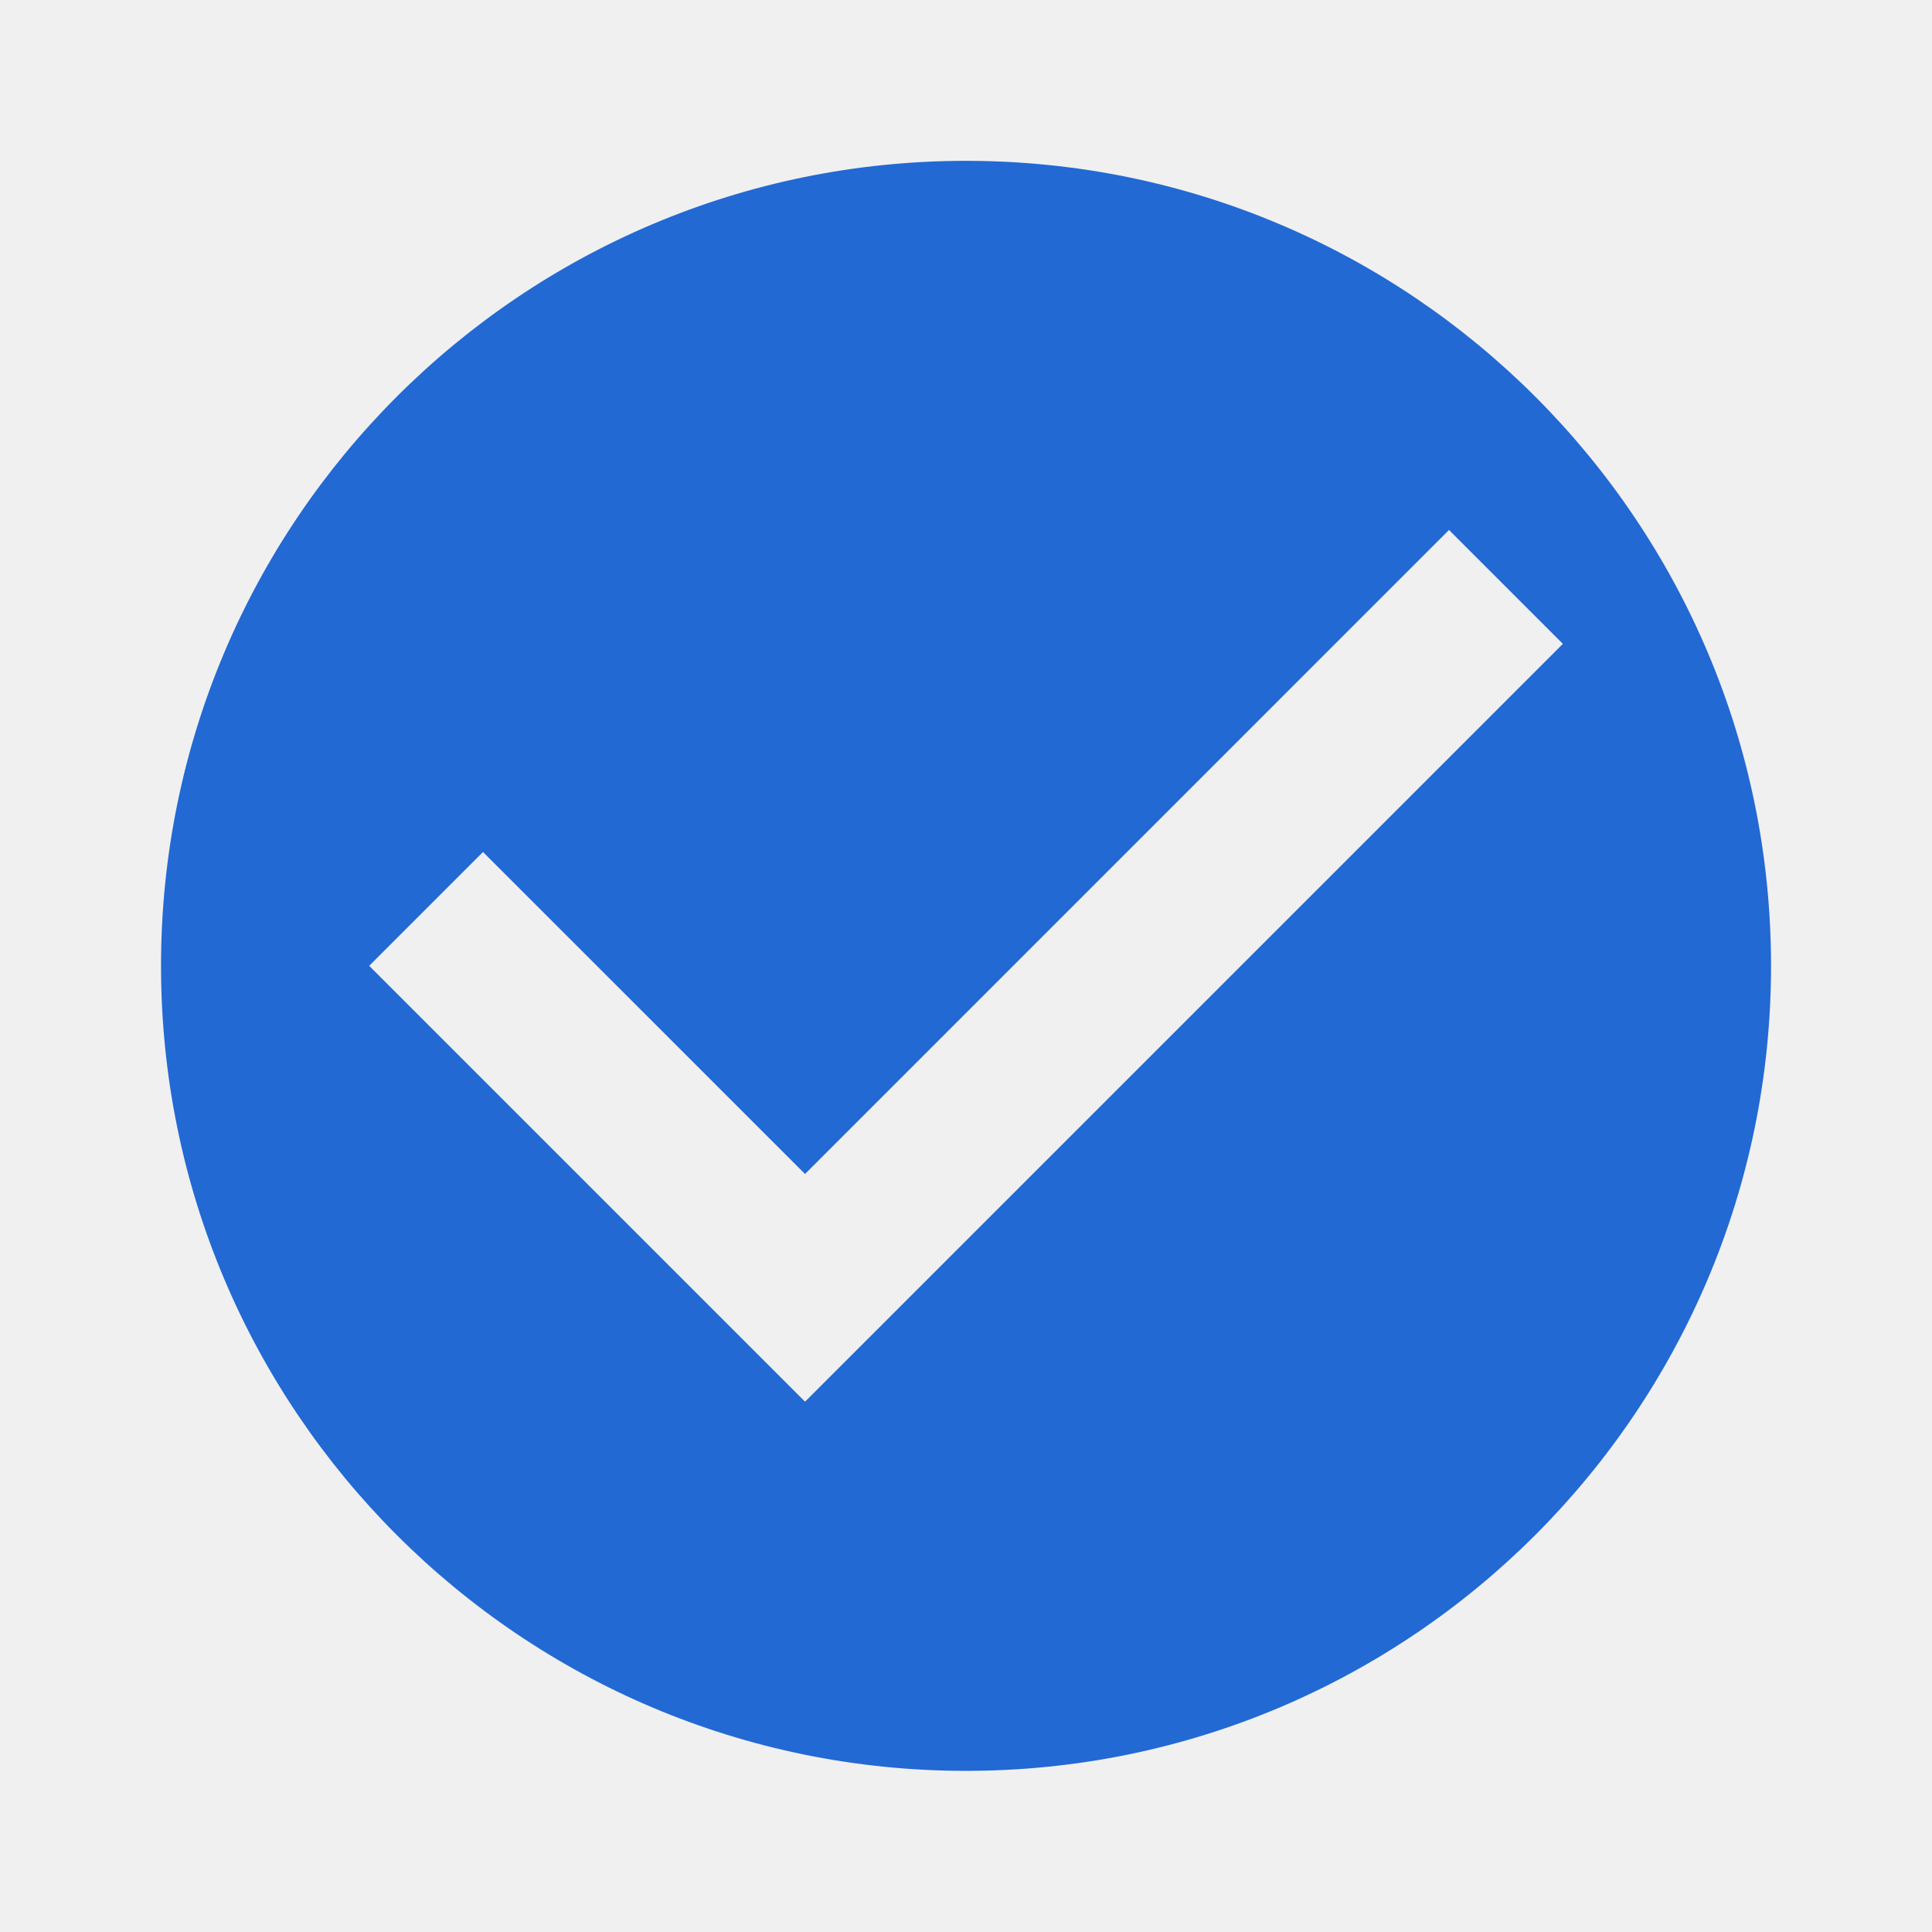
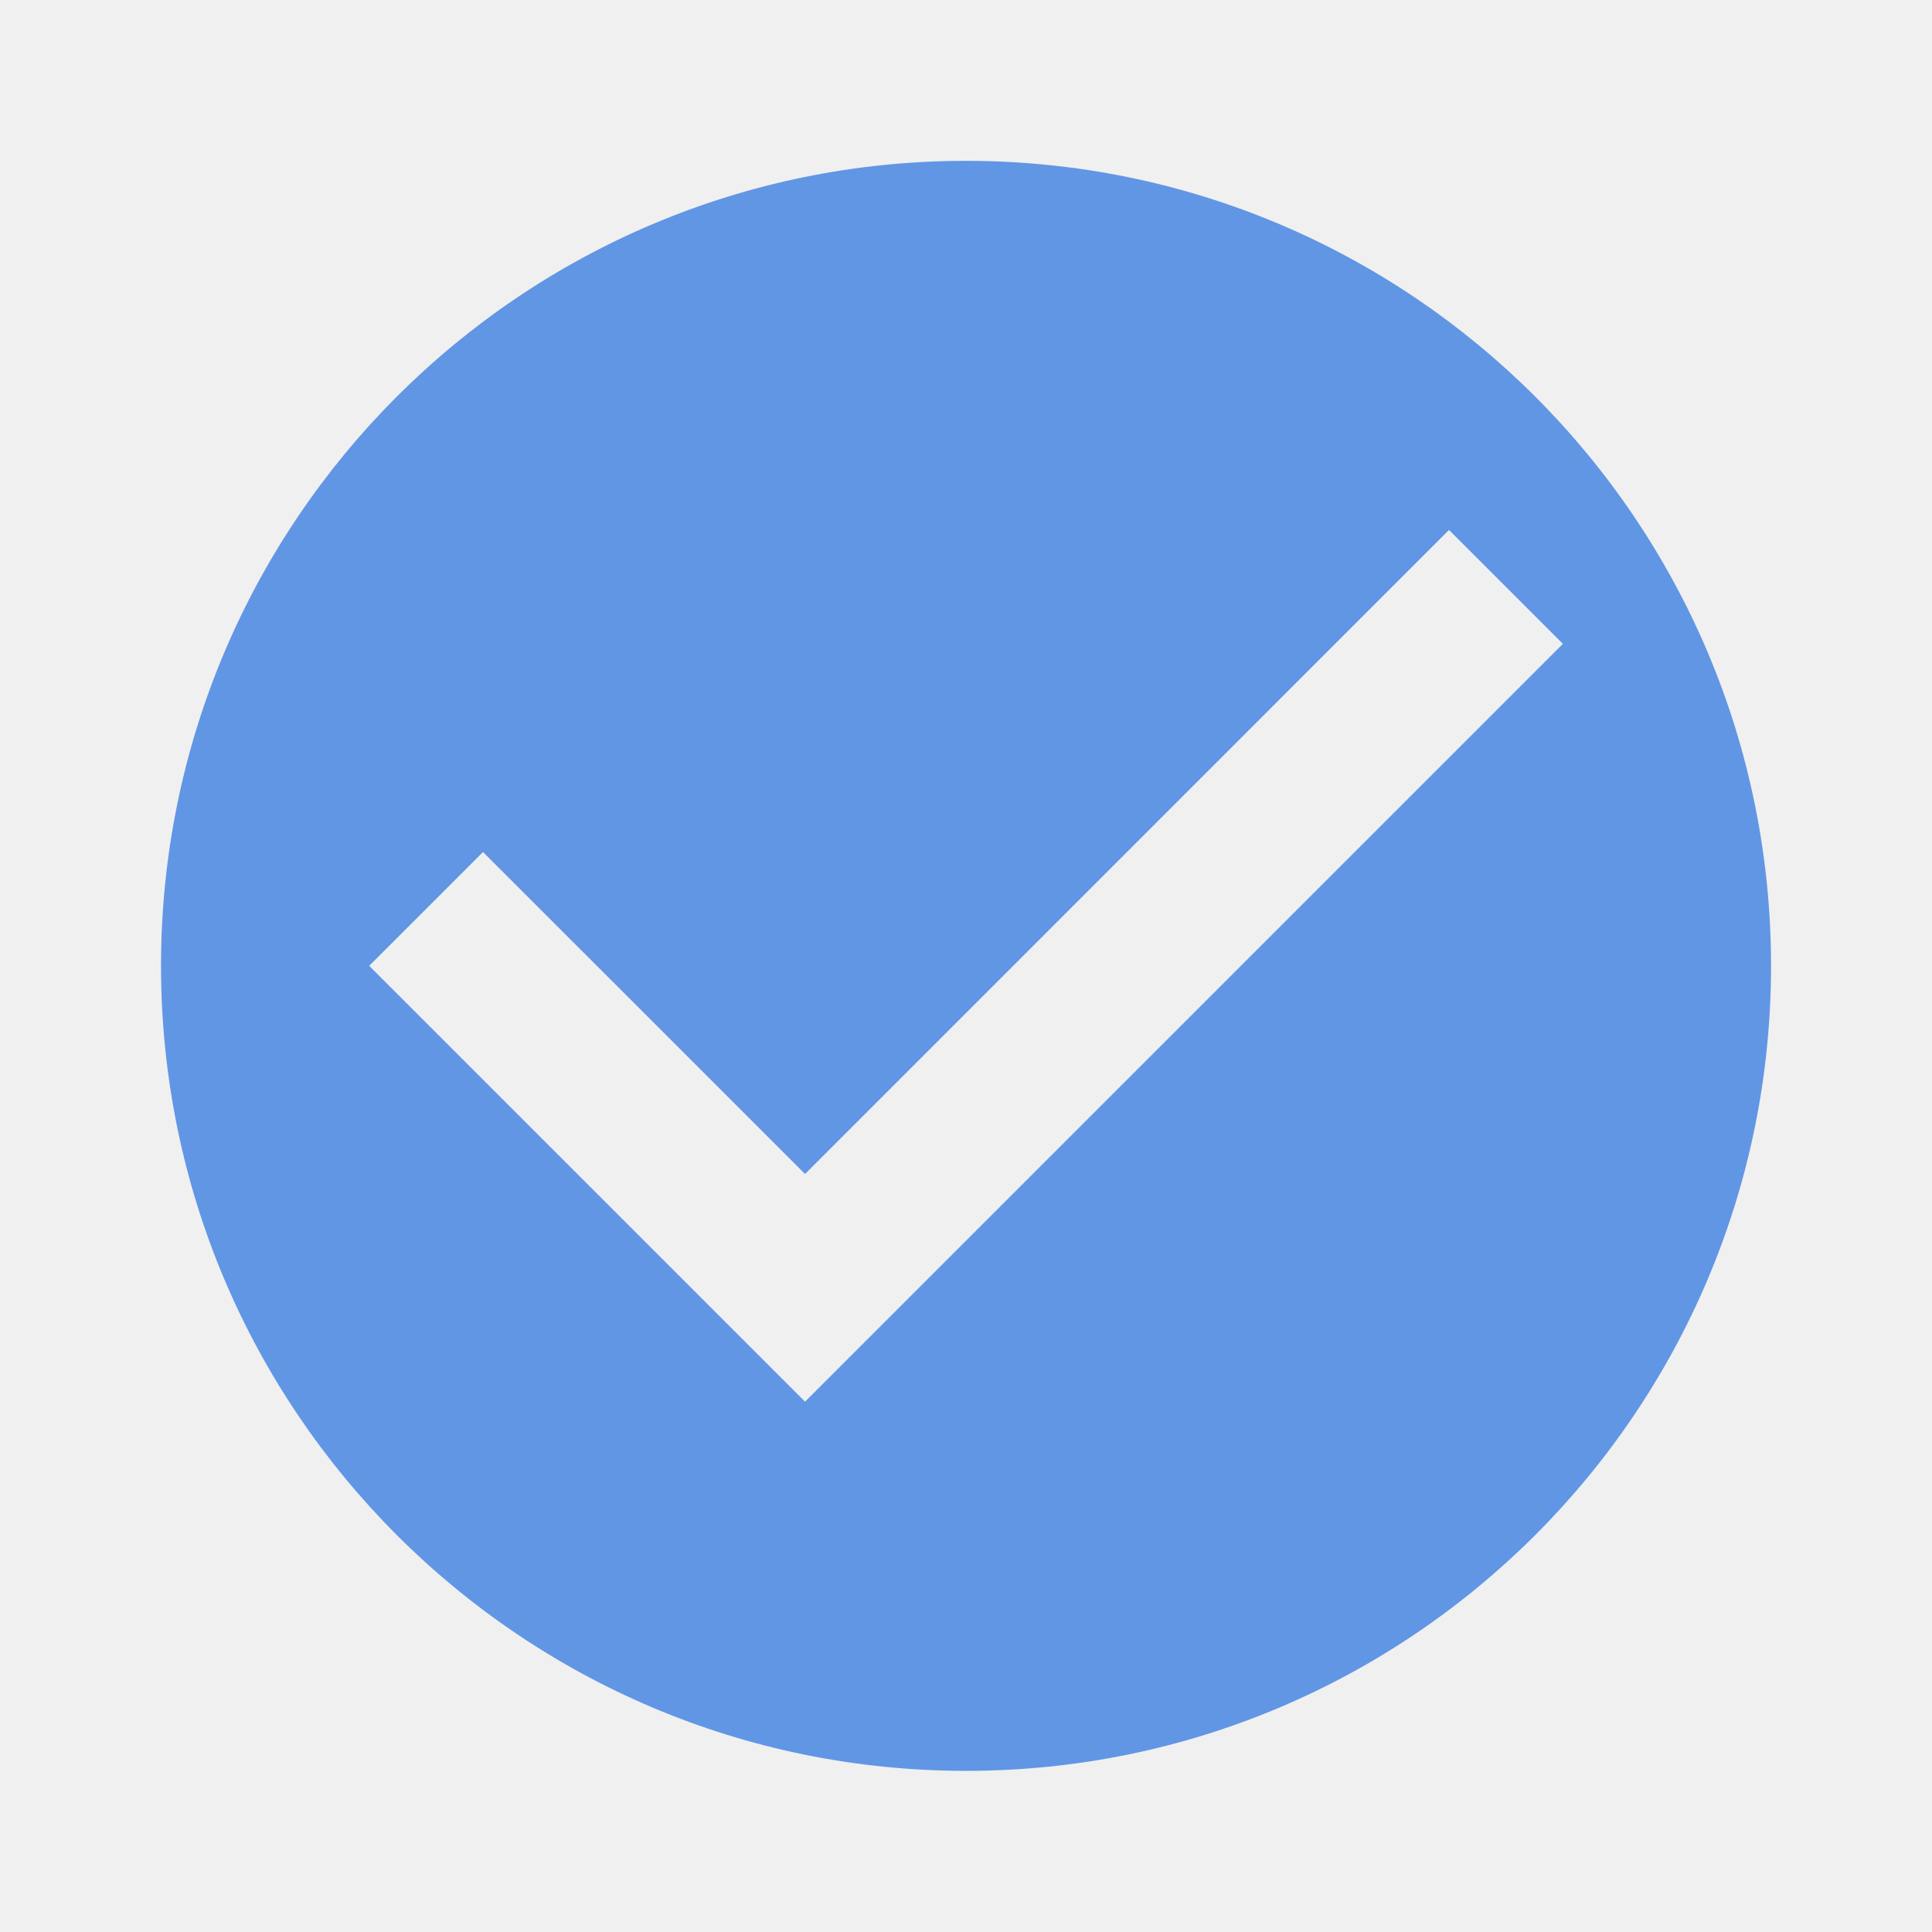
<svg xmlns="http://www.w3.org/2000/svg" width="32" height="32" viewBox="0 0 32 32" fill="none">
-   <g clip-path="url(#clip0_4822_5492)">
-     <path fill-rule="evenodd" clip-rule="evenodd" d="M2.667 15.997C2.667 8.634 8.637 2.664 16 2.664C23.364 2.664 29.334 8.634 29.334 15.997C29.334 23.361 23.364 29.331 16 29.331C8.637 29.331 2.667 23.361 2.667 15.997ZM13.334 23.216L25.886 10.664L24 8.778L13.334 19.445L8 14.112L6.115 15.997L13.334 23.216Z" fill="#2269D3" />
+   <g clip-path="url(#clip0_4835_5495)">
+     <path fill-rule="evenodd" clip-rule="evenodd" d="M2.667 15.997C2.667 8.634 8.637 2.664 16 2.664C23.364 2.664 29.334 8.634 29.334 15.997C29.334 23.361 23.364 29.331 16 29.331C8.637 29.331 2.667 23.361 2.667 15.997ZM13.334 23.216L25.886 10.664L24 8.778L13.334 19.445L8 14.112L6.115 15.997L13.334 23.216Z" fill="#6196E5" />
  </g>
  <defs>
-     <clipPath id="clip0_4822_5492">
+     <clipPath id="clip0_4835_5495">
      <rect width="32" height="32" fill="white" />
    </clipPath>
  </defs>
</svg>
